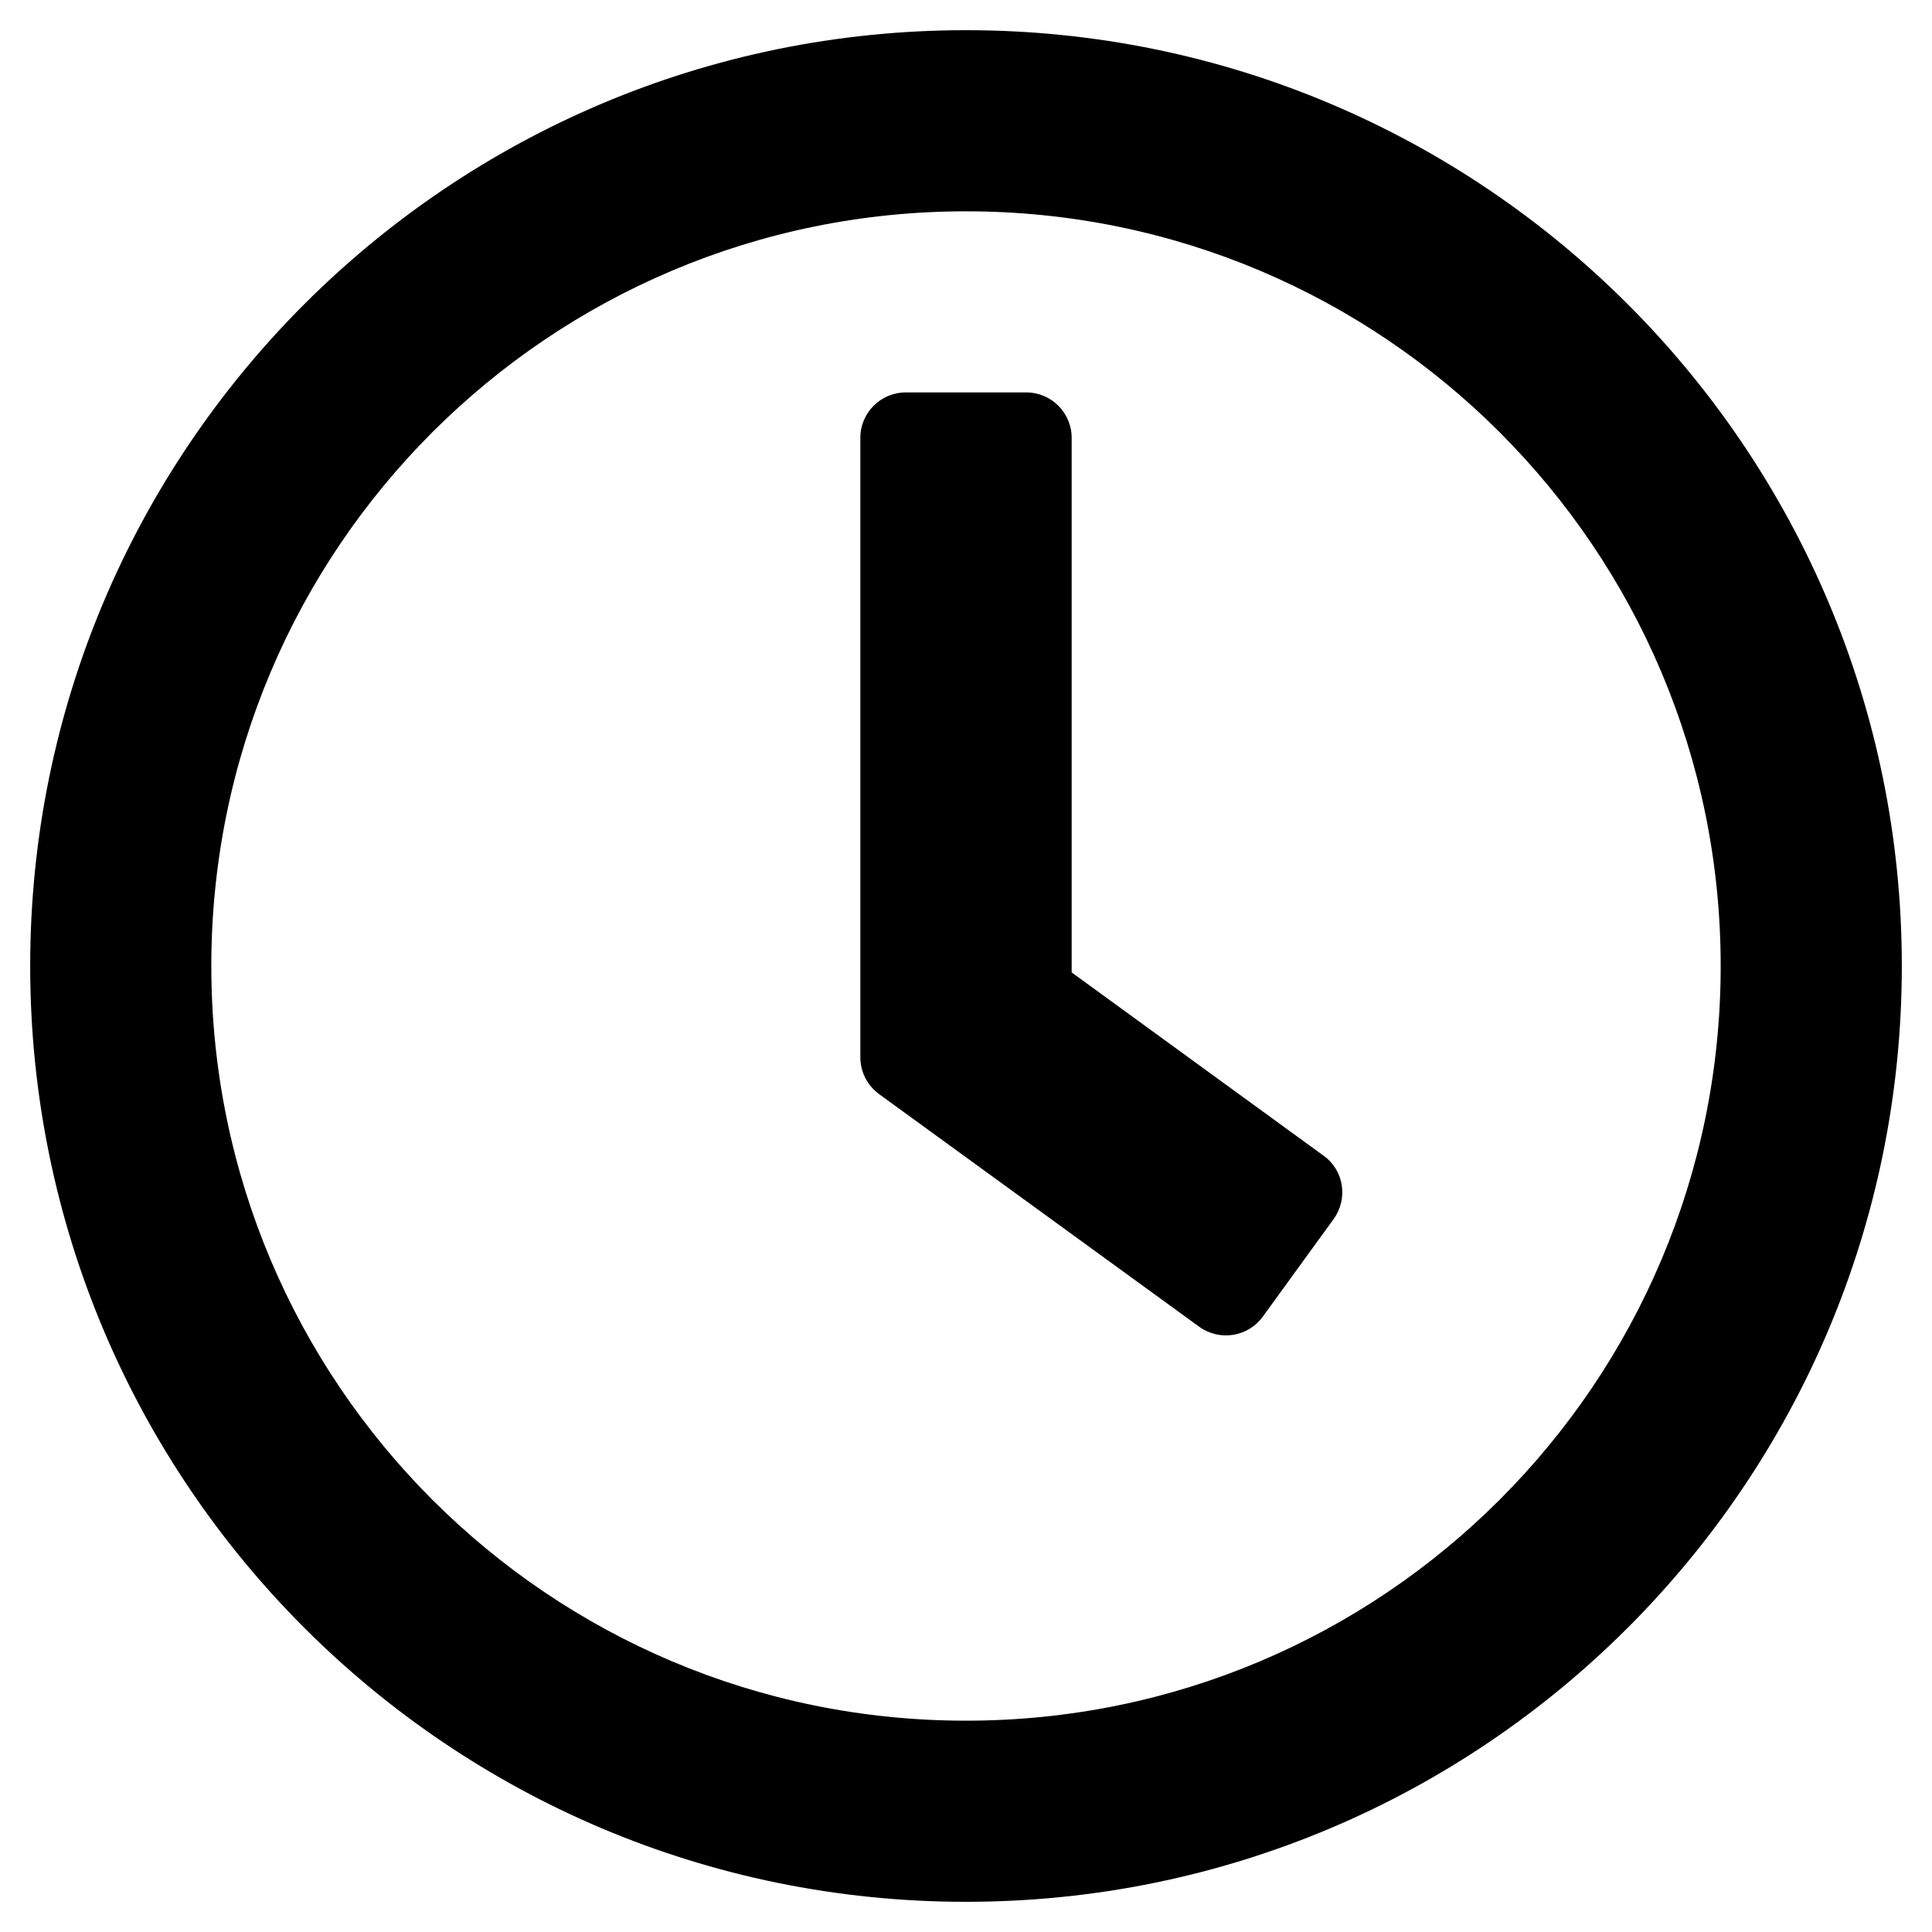
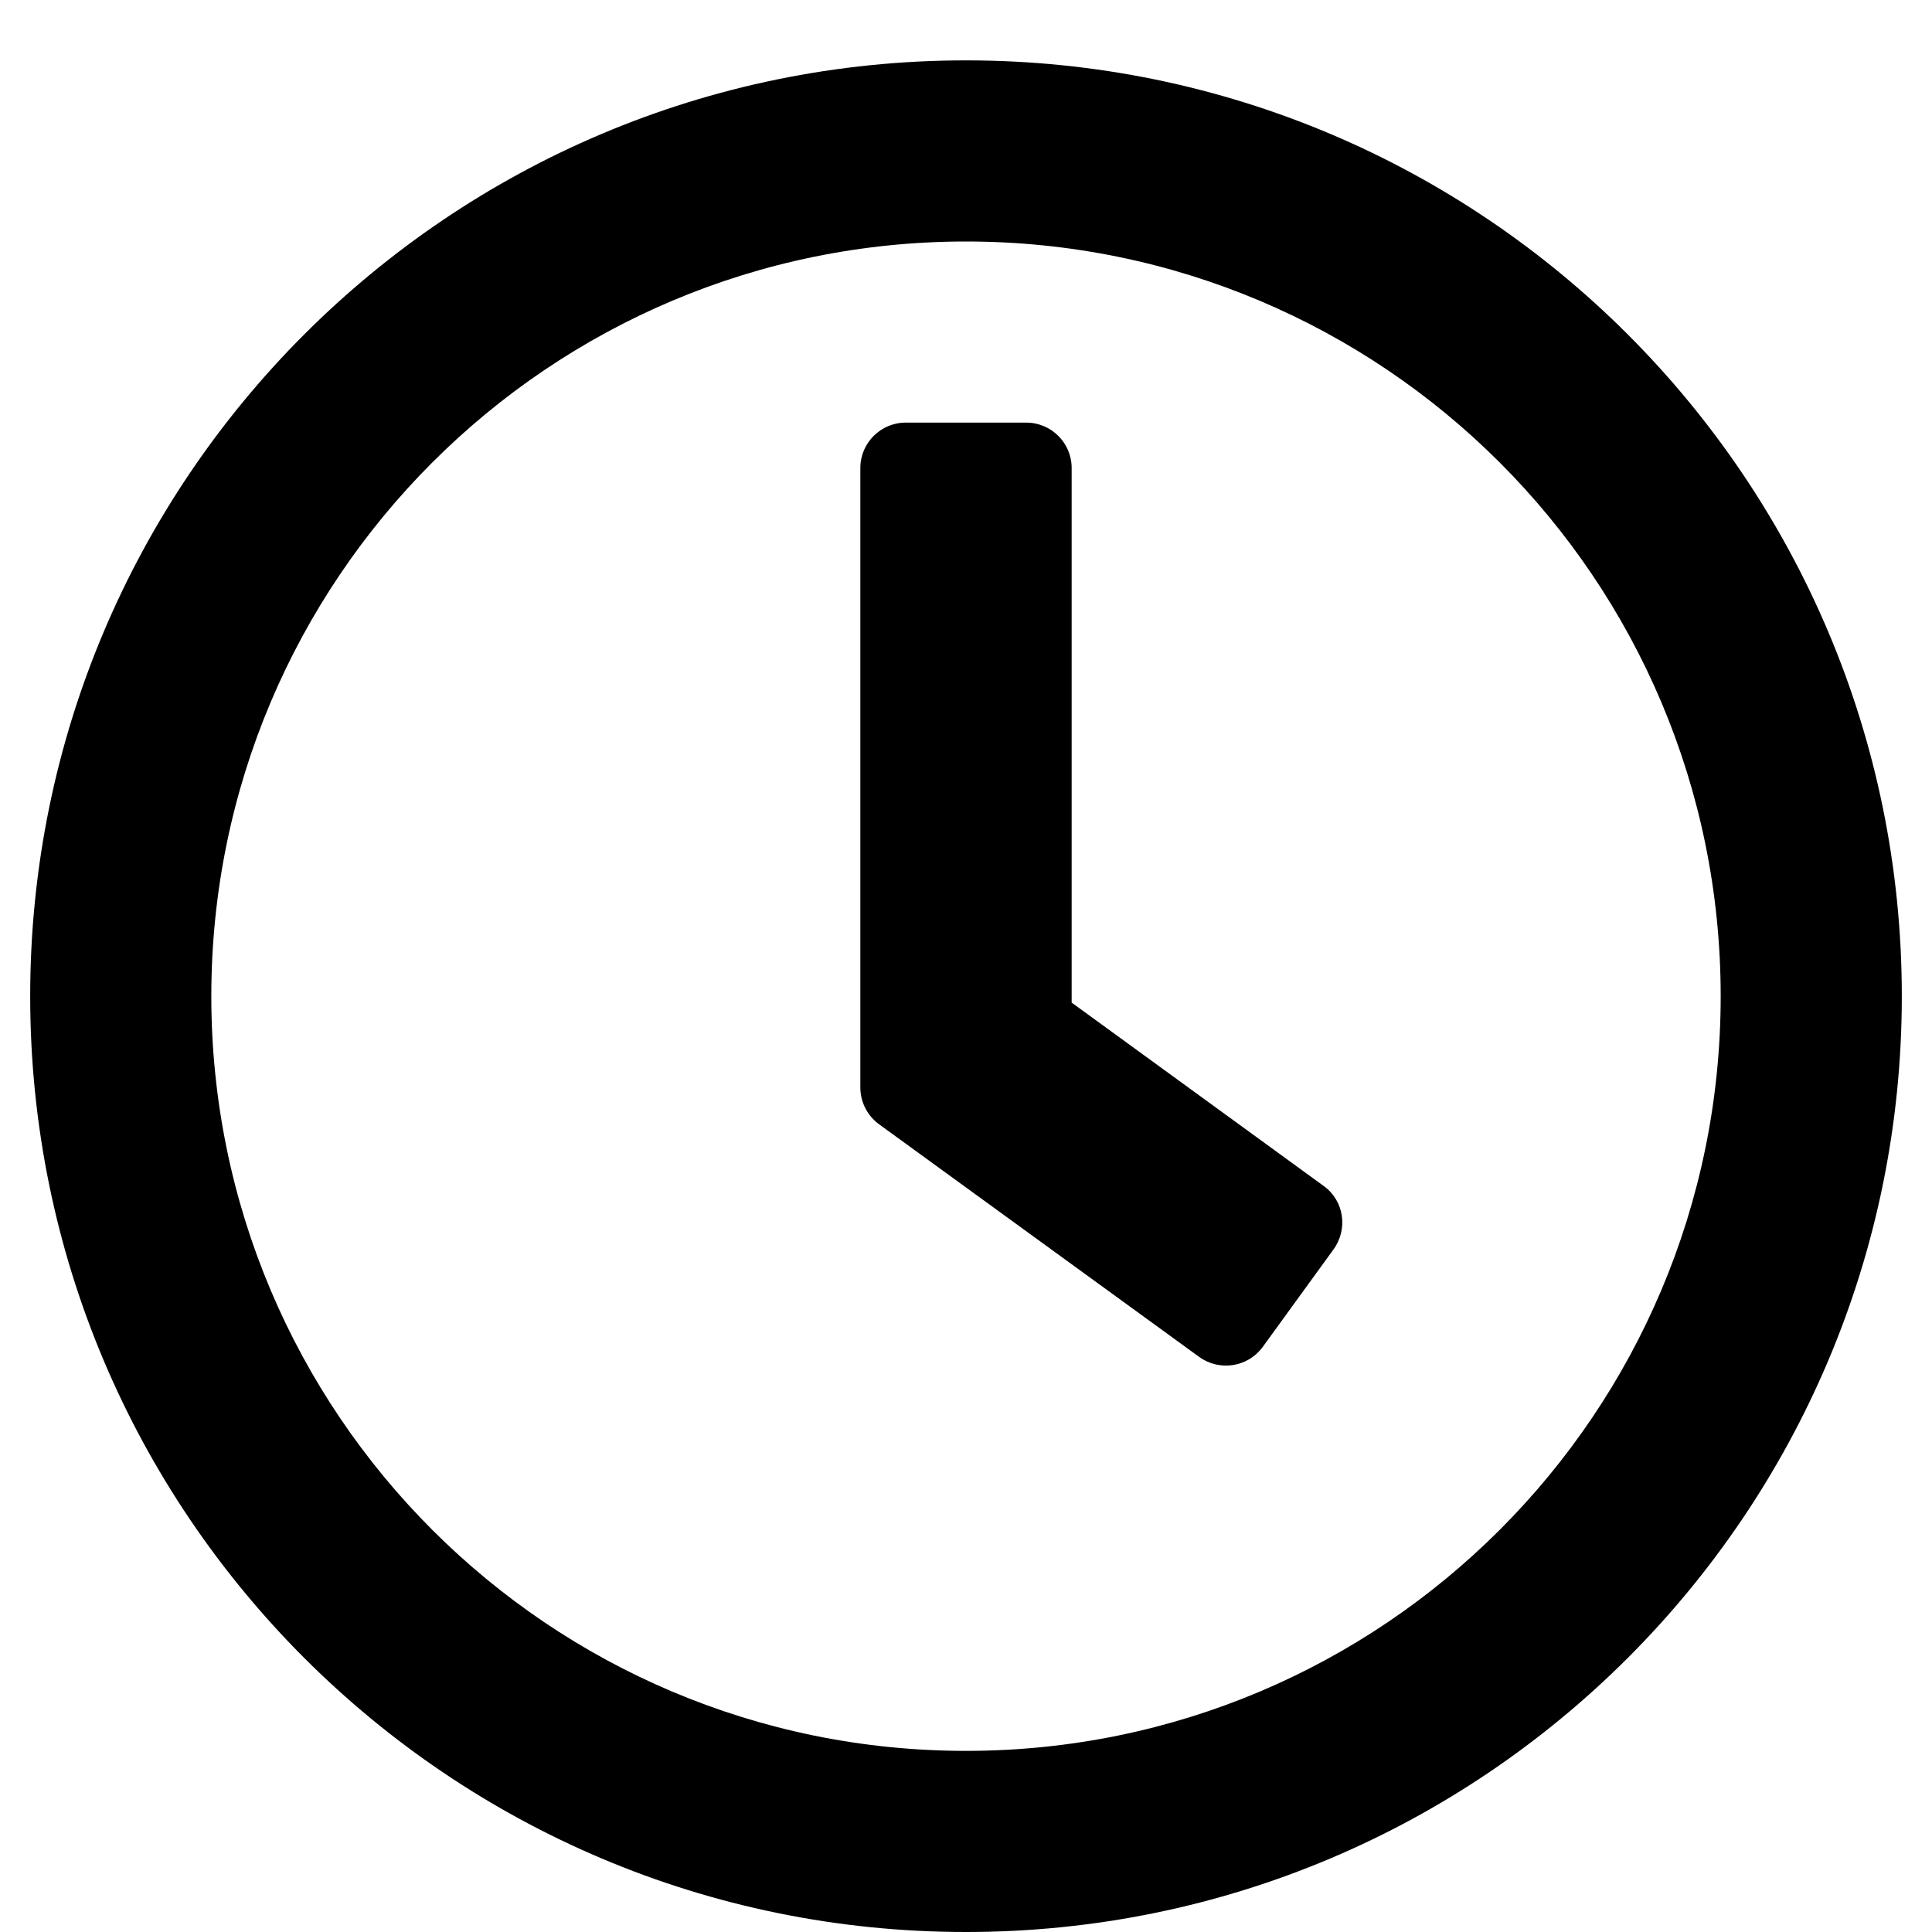
- <svg xmlns="http://www.w3.org/2000/svg" aria-hidden="true" focusable="false" data-prefix="far" data-icon="clock" class="svg-inline--fa fa-clock fa-w-16" role="img" viewBox="0 0 512 512">
-   <path fill="currentColor" d="M256 8C119 8 8 119 8 256s111 248 248 248 248-111 248-248S393 8 256 8zm0 448c-110.5 0-200-89.5-200-200S145.5 56 256 56s200 89.5 200 200-89.5 200-200 200zm61.8-104.4l-84.9-61.7c-3.1-2.3-4.9-5.9-4.9-9.7V116c0-6.6 5.4-12 12-12h32c6.6 0 12 5.4 12 12v141.7l66.8 48.6c5.4 3.9 6.5 11.4 2.6 16.8L334.6 349c-3.9 5.3-11.4 6.5-16.8 2.6z" />
+ <svg xmlns="http://www.w3.org/2000/svg" aria-hidden="true" focusable="false" data-prefix="far" data-icon="clock" class="svg-inline--fa fa-clock fa-w-16" role="img" viewBox="0 0 512 512" version="1.1" id="svg78">
+   <defs id="defs82" />
+   <path fill="currentColor" d="M 256,16 C 119,16 8,127 8,264 8,401 119,512 256,512 393,512 504,401 504,264 504,127 393,16 256,16 Z m 0,448 C 145.5,464 56,374.5 56,264 56,153.5 145.5,64 256,64 c 110.5,0 200,89.5 200,200 0,110.5 -89.5,200 -200,200 z M 317.8,359.6 232.9,297.9 C 229.8,295.6 228,292 228,288.2 V 124 c 0,-6.6 5.4,-12 12,-12 h 32 c 6.6,0 12,5.4 12,12 v 141.7 l 66.8,48.6 c 5.4,3.9 6.5,11.4 2.6,16.8 L 334.6,357 c -3.9,5.3 -11.4,6.5 -16.8,2.6 z" id="path76" />
</svg>
